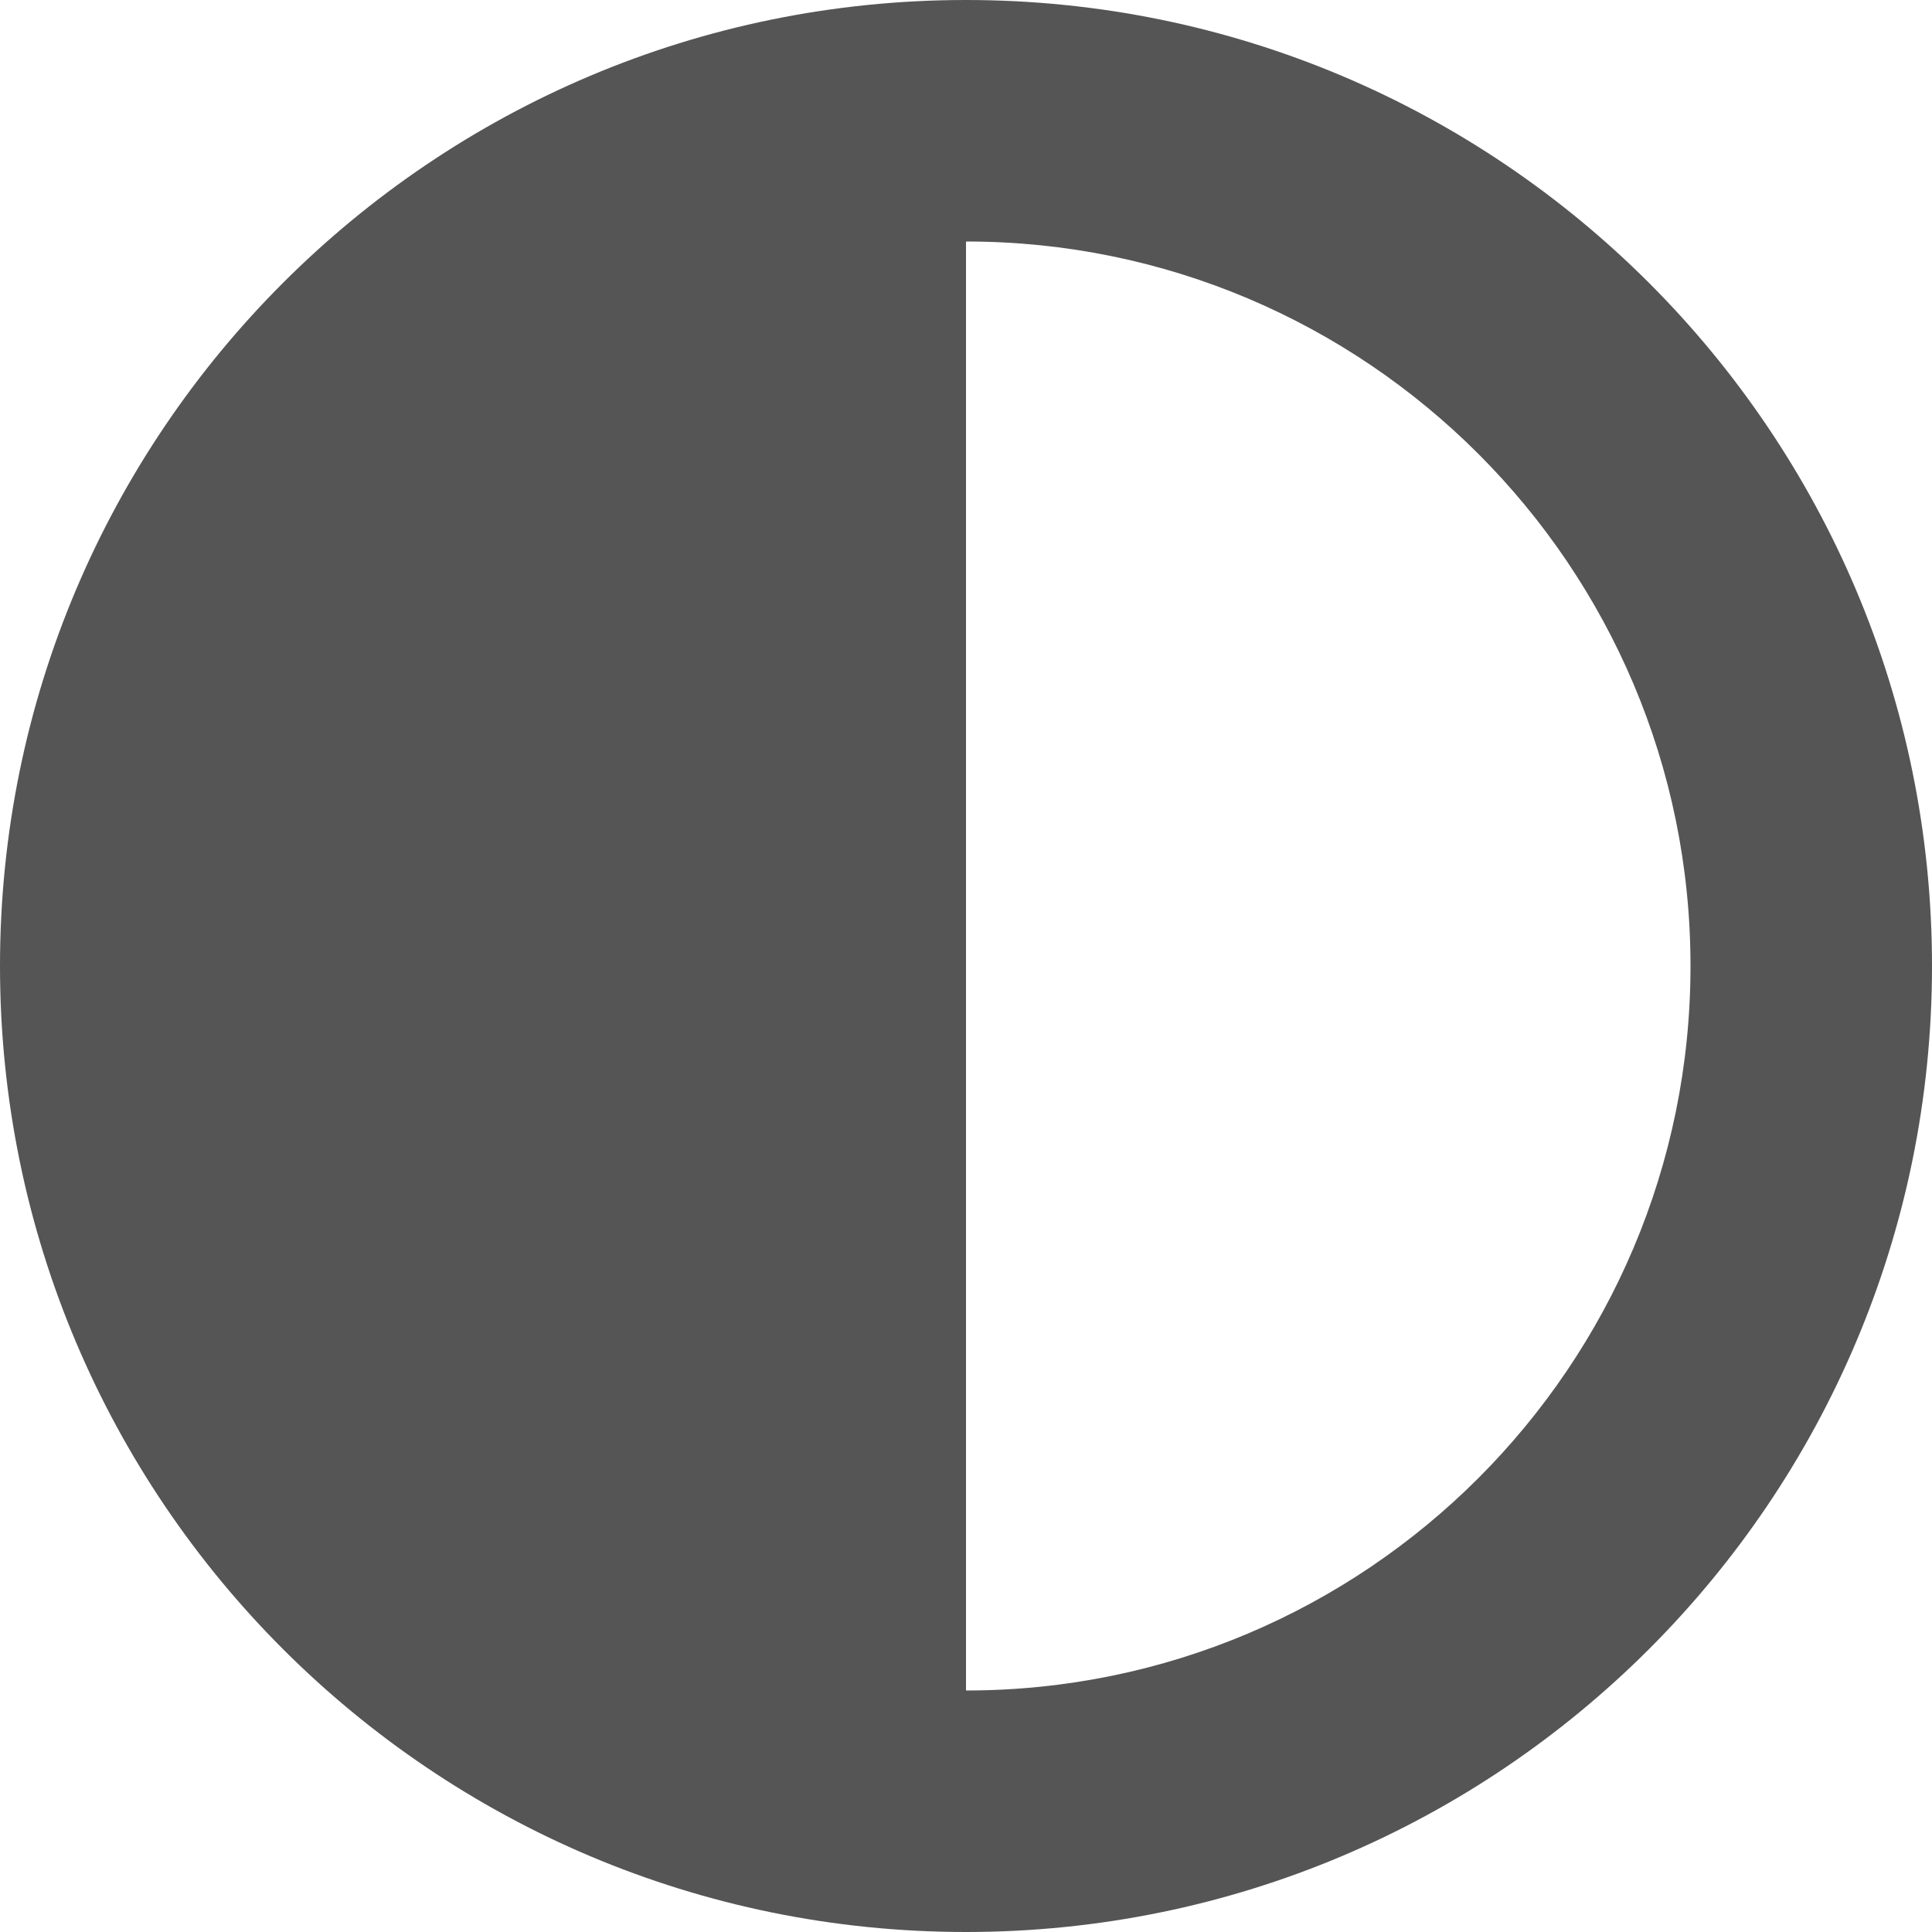
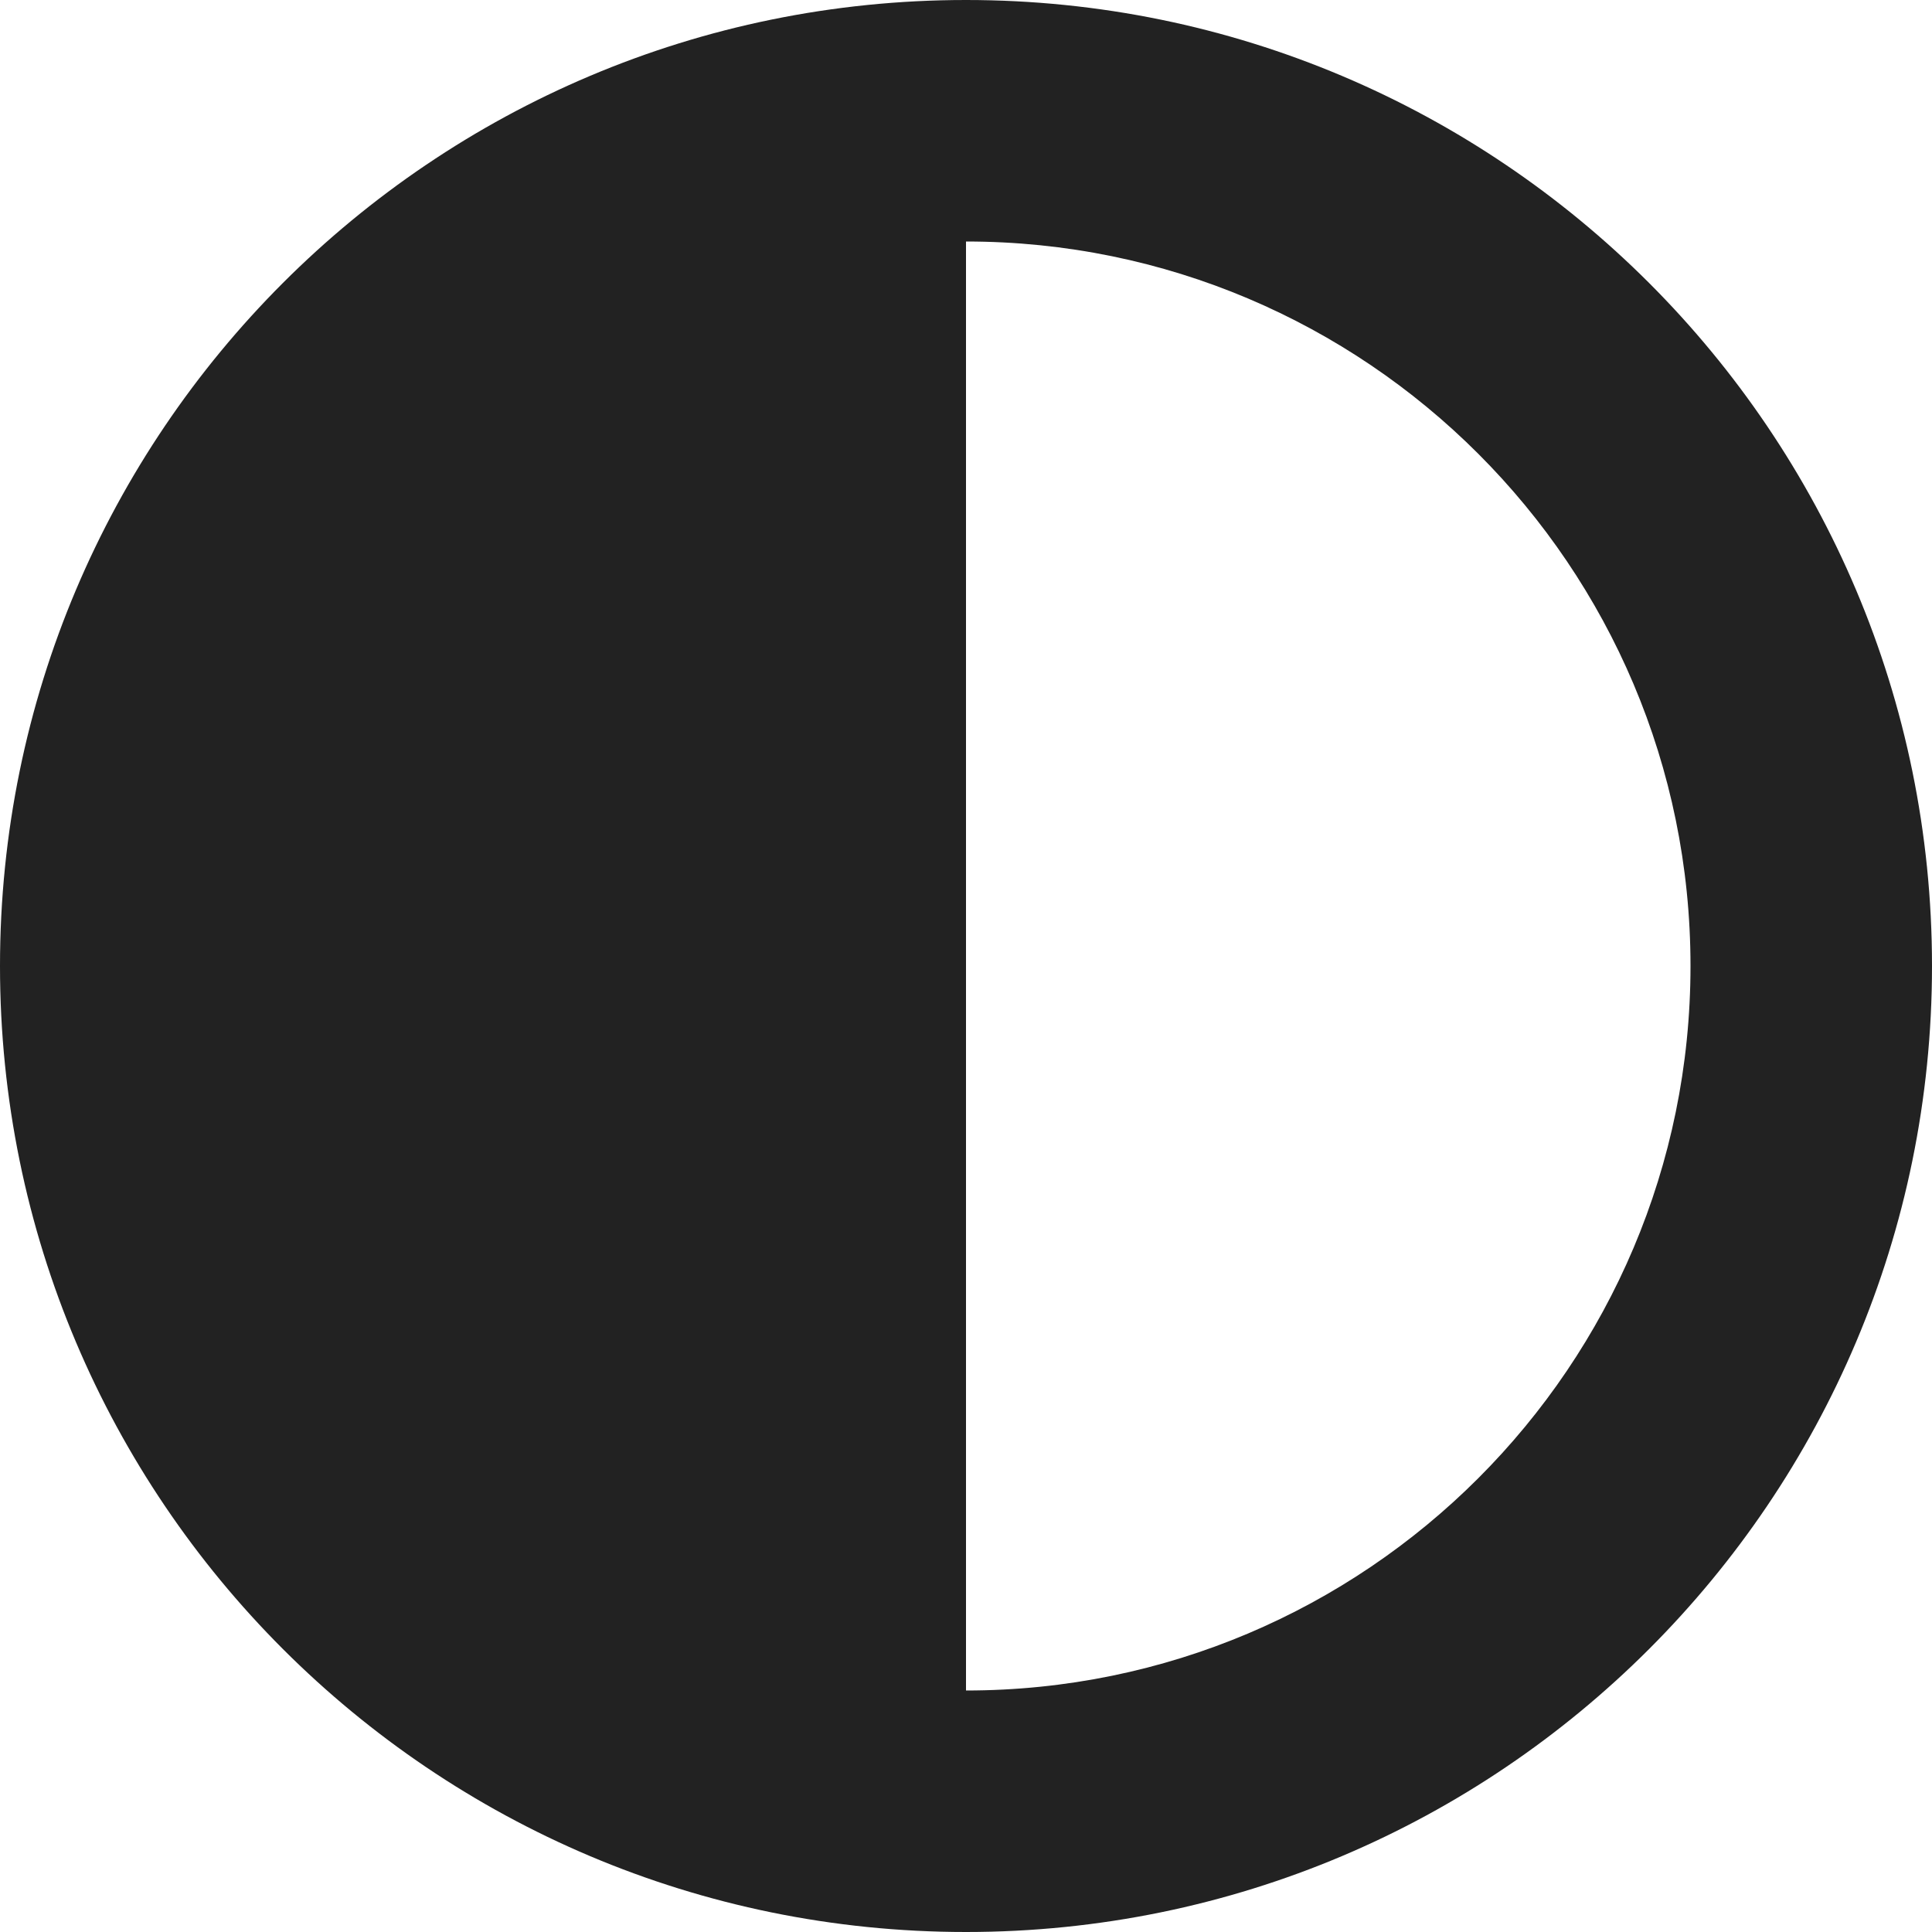
- <svg xmlns="http://www.w3.org/2000/svg" class="icon" style="width: 1em;height: 1em;vertical-align: middle;fill: #555555;overflow: hidden;" viewBox="0 0 1024 1024" version="1.1" p-id="556">
+ <svg xmlns="http://www.w3.org/2000/svg" class="icon" style="width: 1em;height: 1em;vertical-align: middle;fill: #222222;overflow: hidden;" viewBox="0 0 1024 1024" version="1.1" p-id="556">
  <path d="M896 512c0-212-172-384-384-384v768c212 0 384-172 384-384zM0 512a512 512 0 1 1 1024 0A512 512 0 1 1 0 512z" p-id="557" />
</svg>
